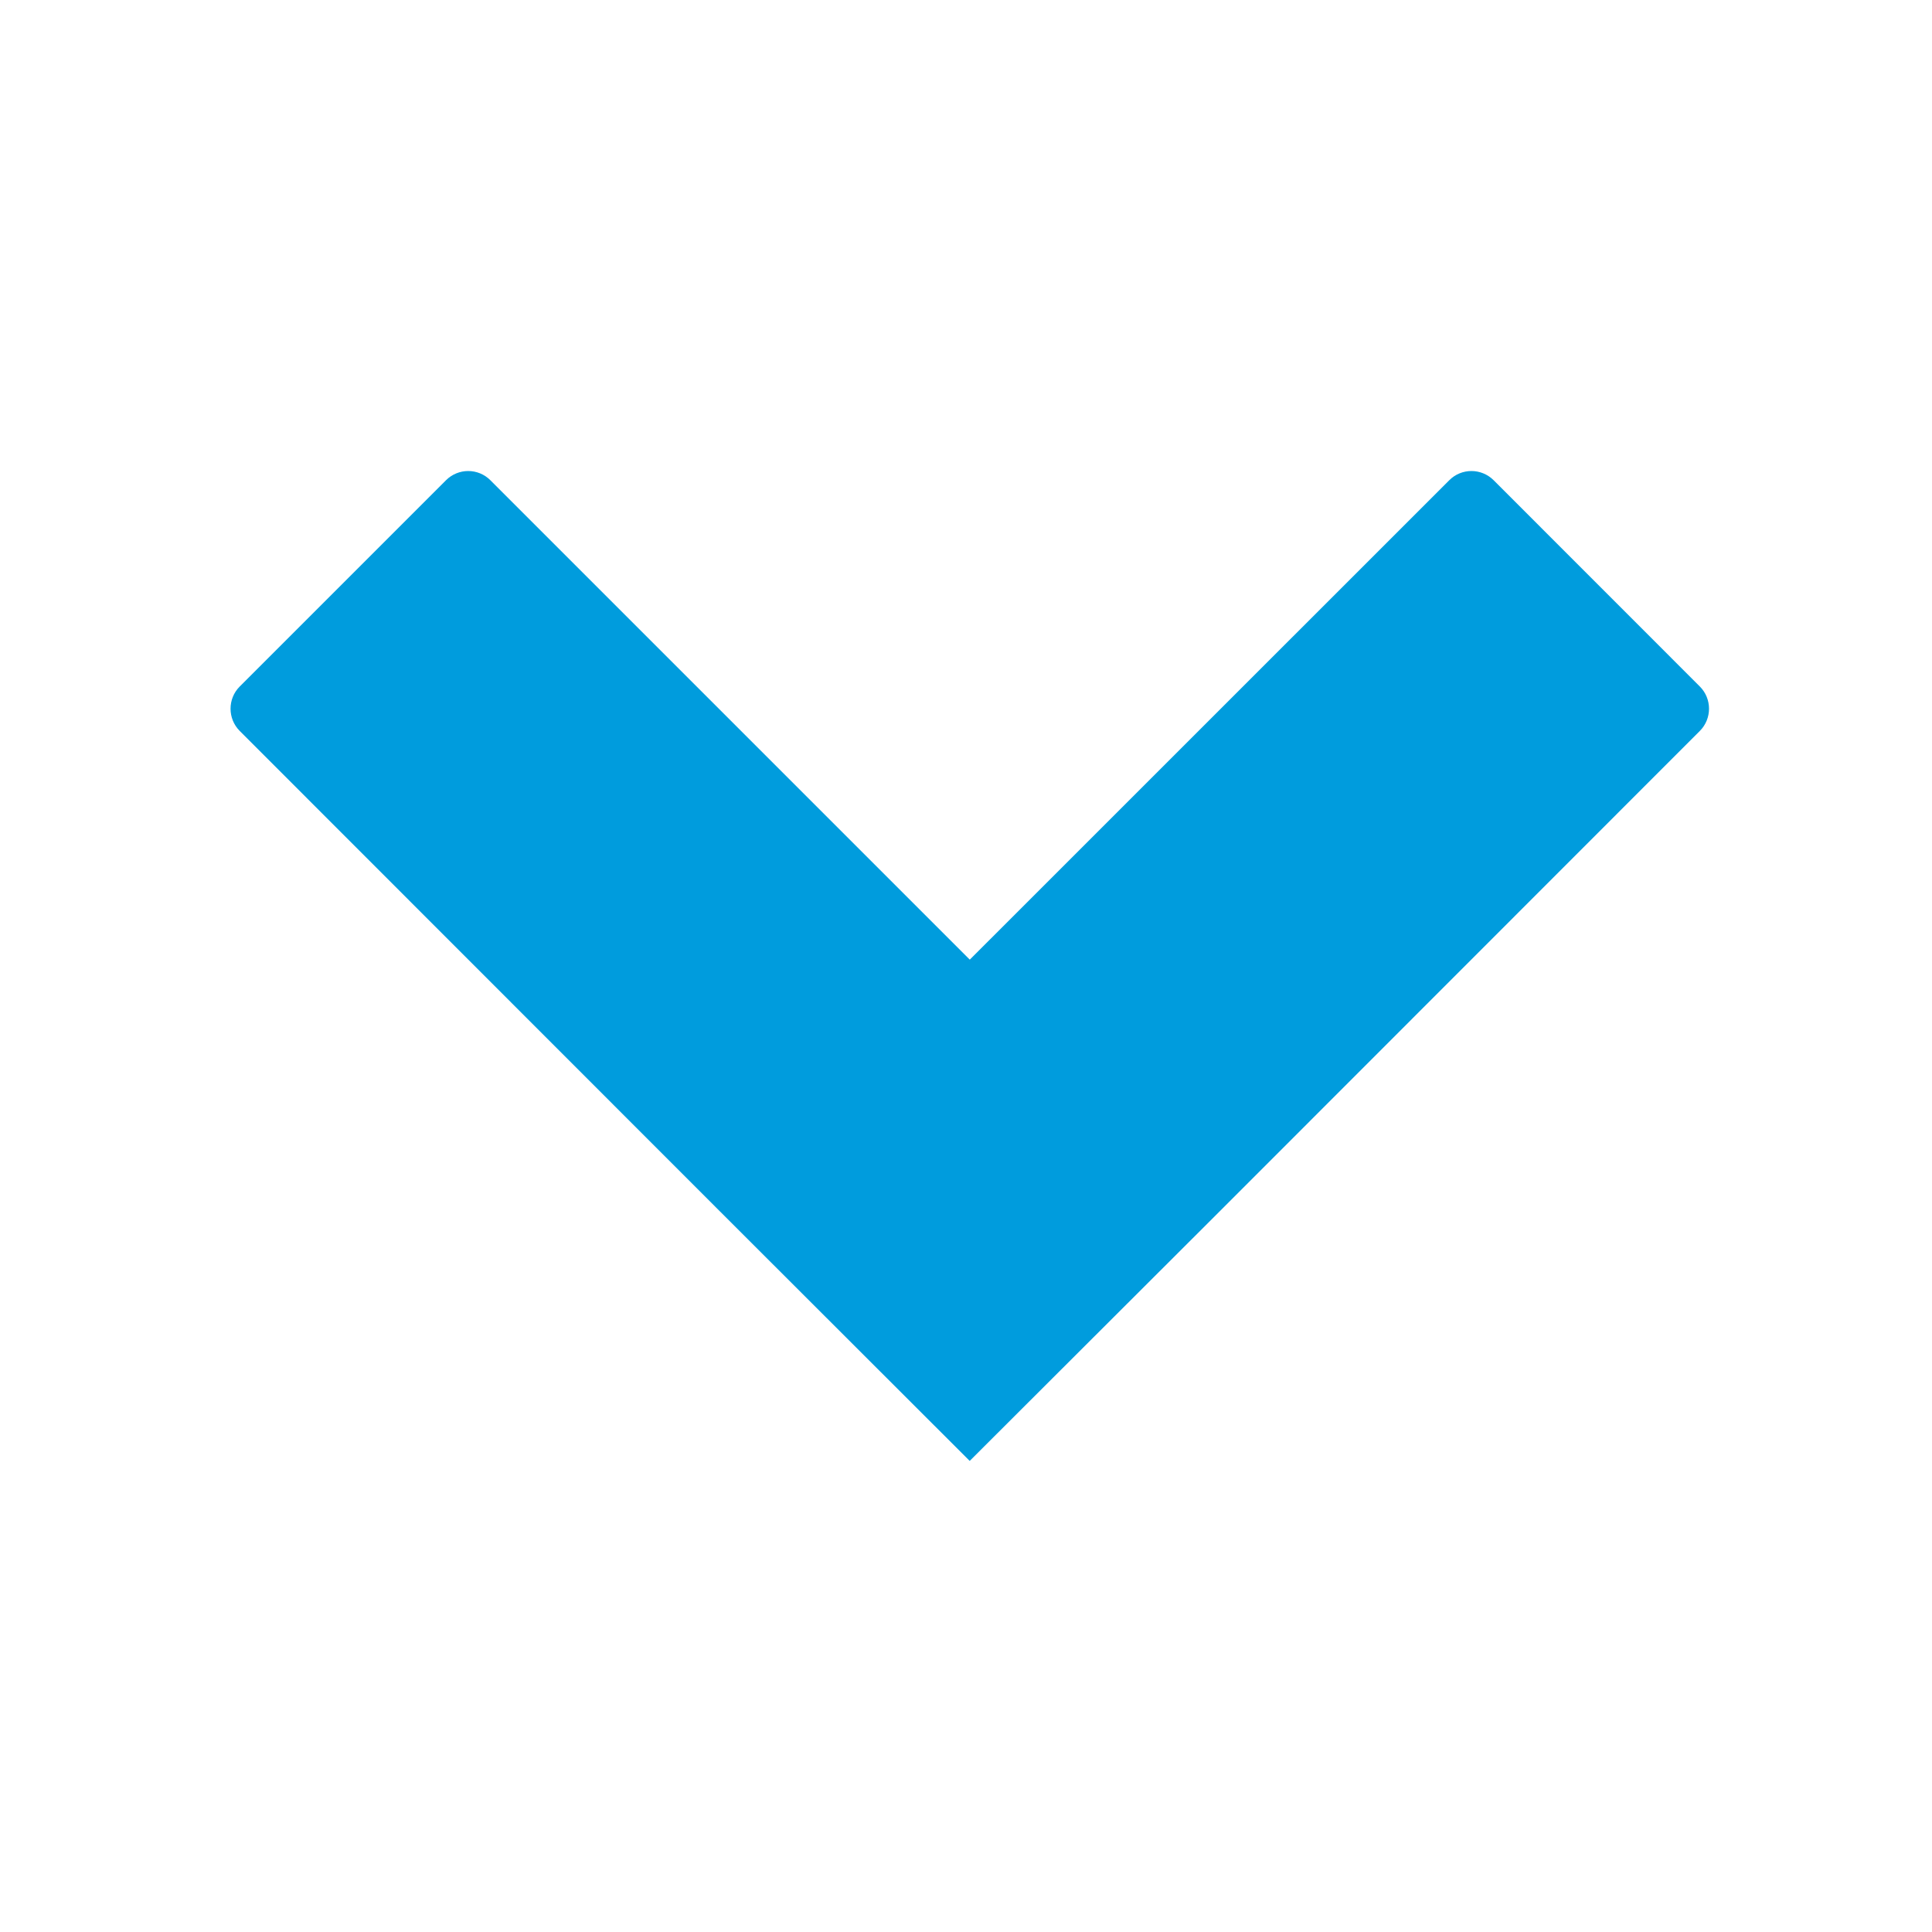
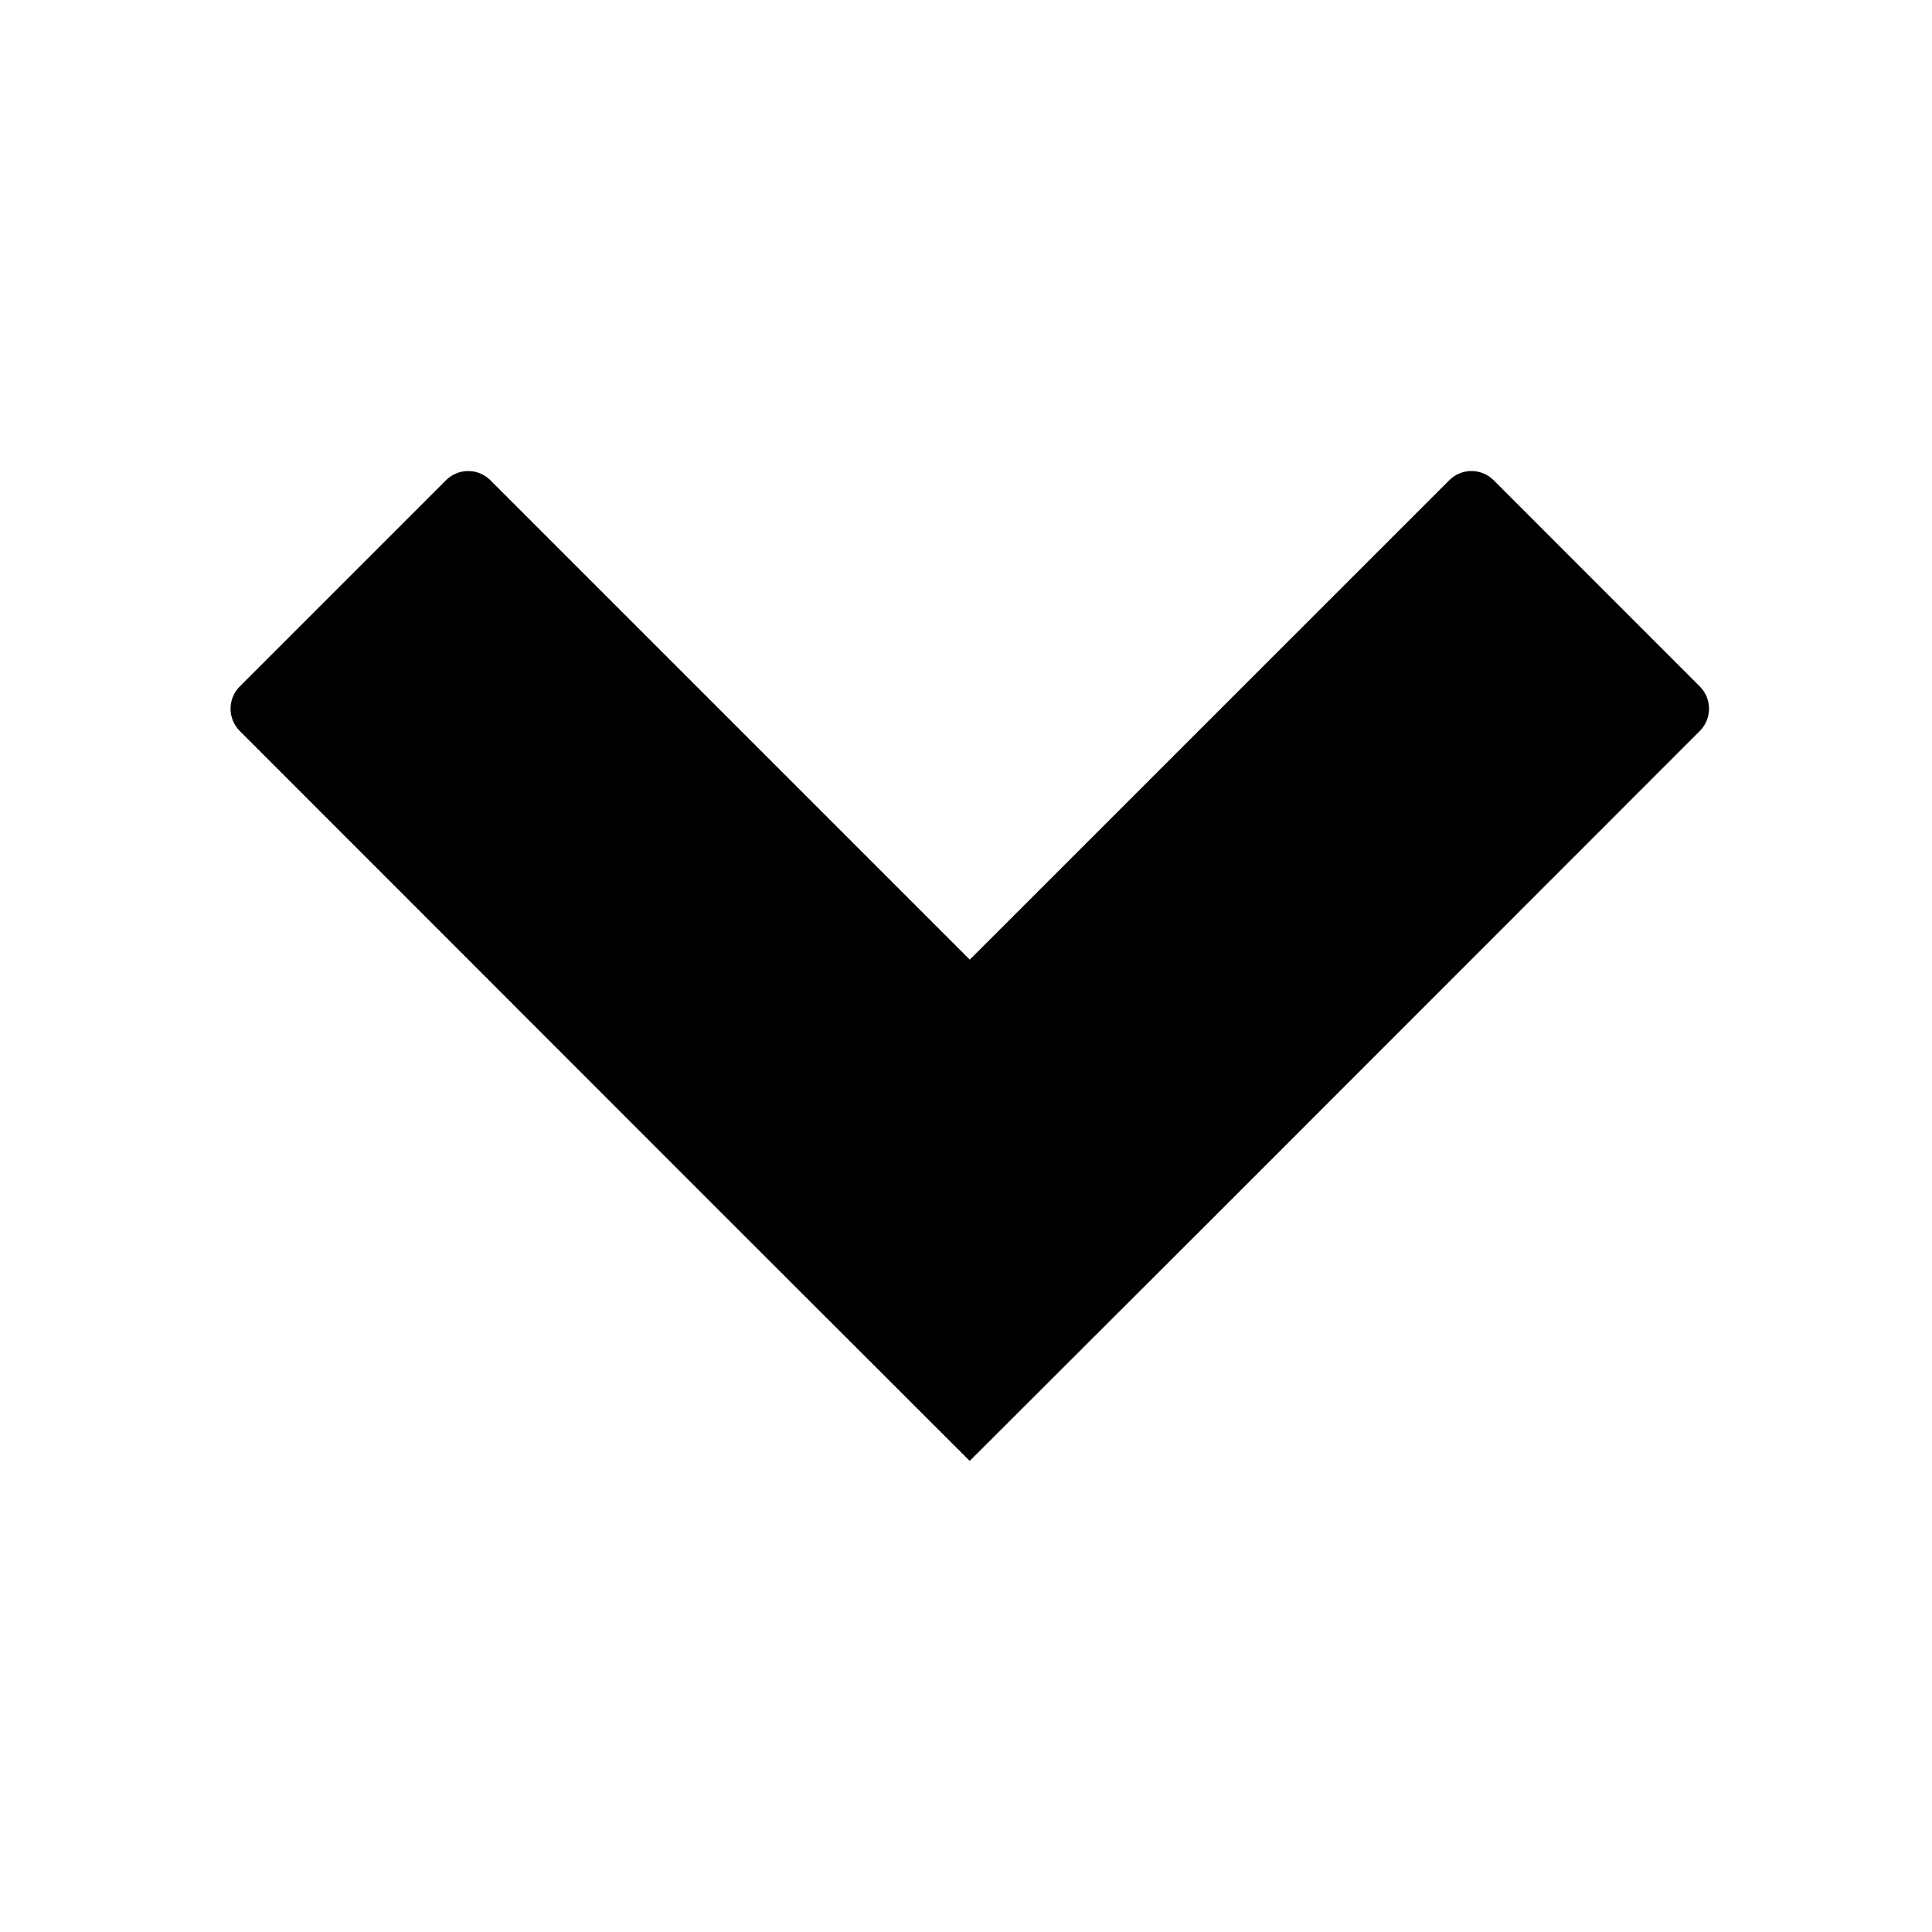
- <svg xmlns="http://www.w3.org/2000/svg" width="24px" height="24px" version="1.1">
+ <svg xmlns="http://www.w3.org/2000/svg" class="arrow" width="24px" height="24px" version="1.1">
  <defs>
    <linearGradient id="fill" x1="0%" y1="0%" x2="0%" y2="100%">
      <stop offset="0%" style="stop-color:rgb(224,224,224);stop-opacity:1" />
      <stop offset="100%" style="stop-color:rgb(153,153,153);stop-opacity:1" />
    </linearGradient>
  </defs>
-   <path d="M21.116,8.528c0.152,0.152,0.152,0.4,0,0.552l-5.952,5.955l-3.118,3.113L8.93,15.035L2.978,9.08   c-0.152-0.152-0.152-0.4,0-0.552L5.54,5.966c0.153-0.153,0.4-0.153,0.552,0l5.955,5.955l5.956-5.955   c0.152-0.153,0.399-0.153,0.552,0L21.116,8.528z" stroke="colourname" fill="#009cdd" />
+   <path d="M21.116,8.528c0.152,0.152,0.152,0.4,0,0.552l-5.952,5.955l-3.118,3.113L8.93,15.035L2.978,9.08   c-0.152-0.152-0.152-0.4,0-0.552L5.54,5.966c0.153-0.153,0.4-0.153,0.552,0l5.955,5.955l5.956-5.955   c0.152-0.153,0.399-0.153,0.552,0L21.116,8.528z" stroke="colourname" />
</svg>
